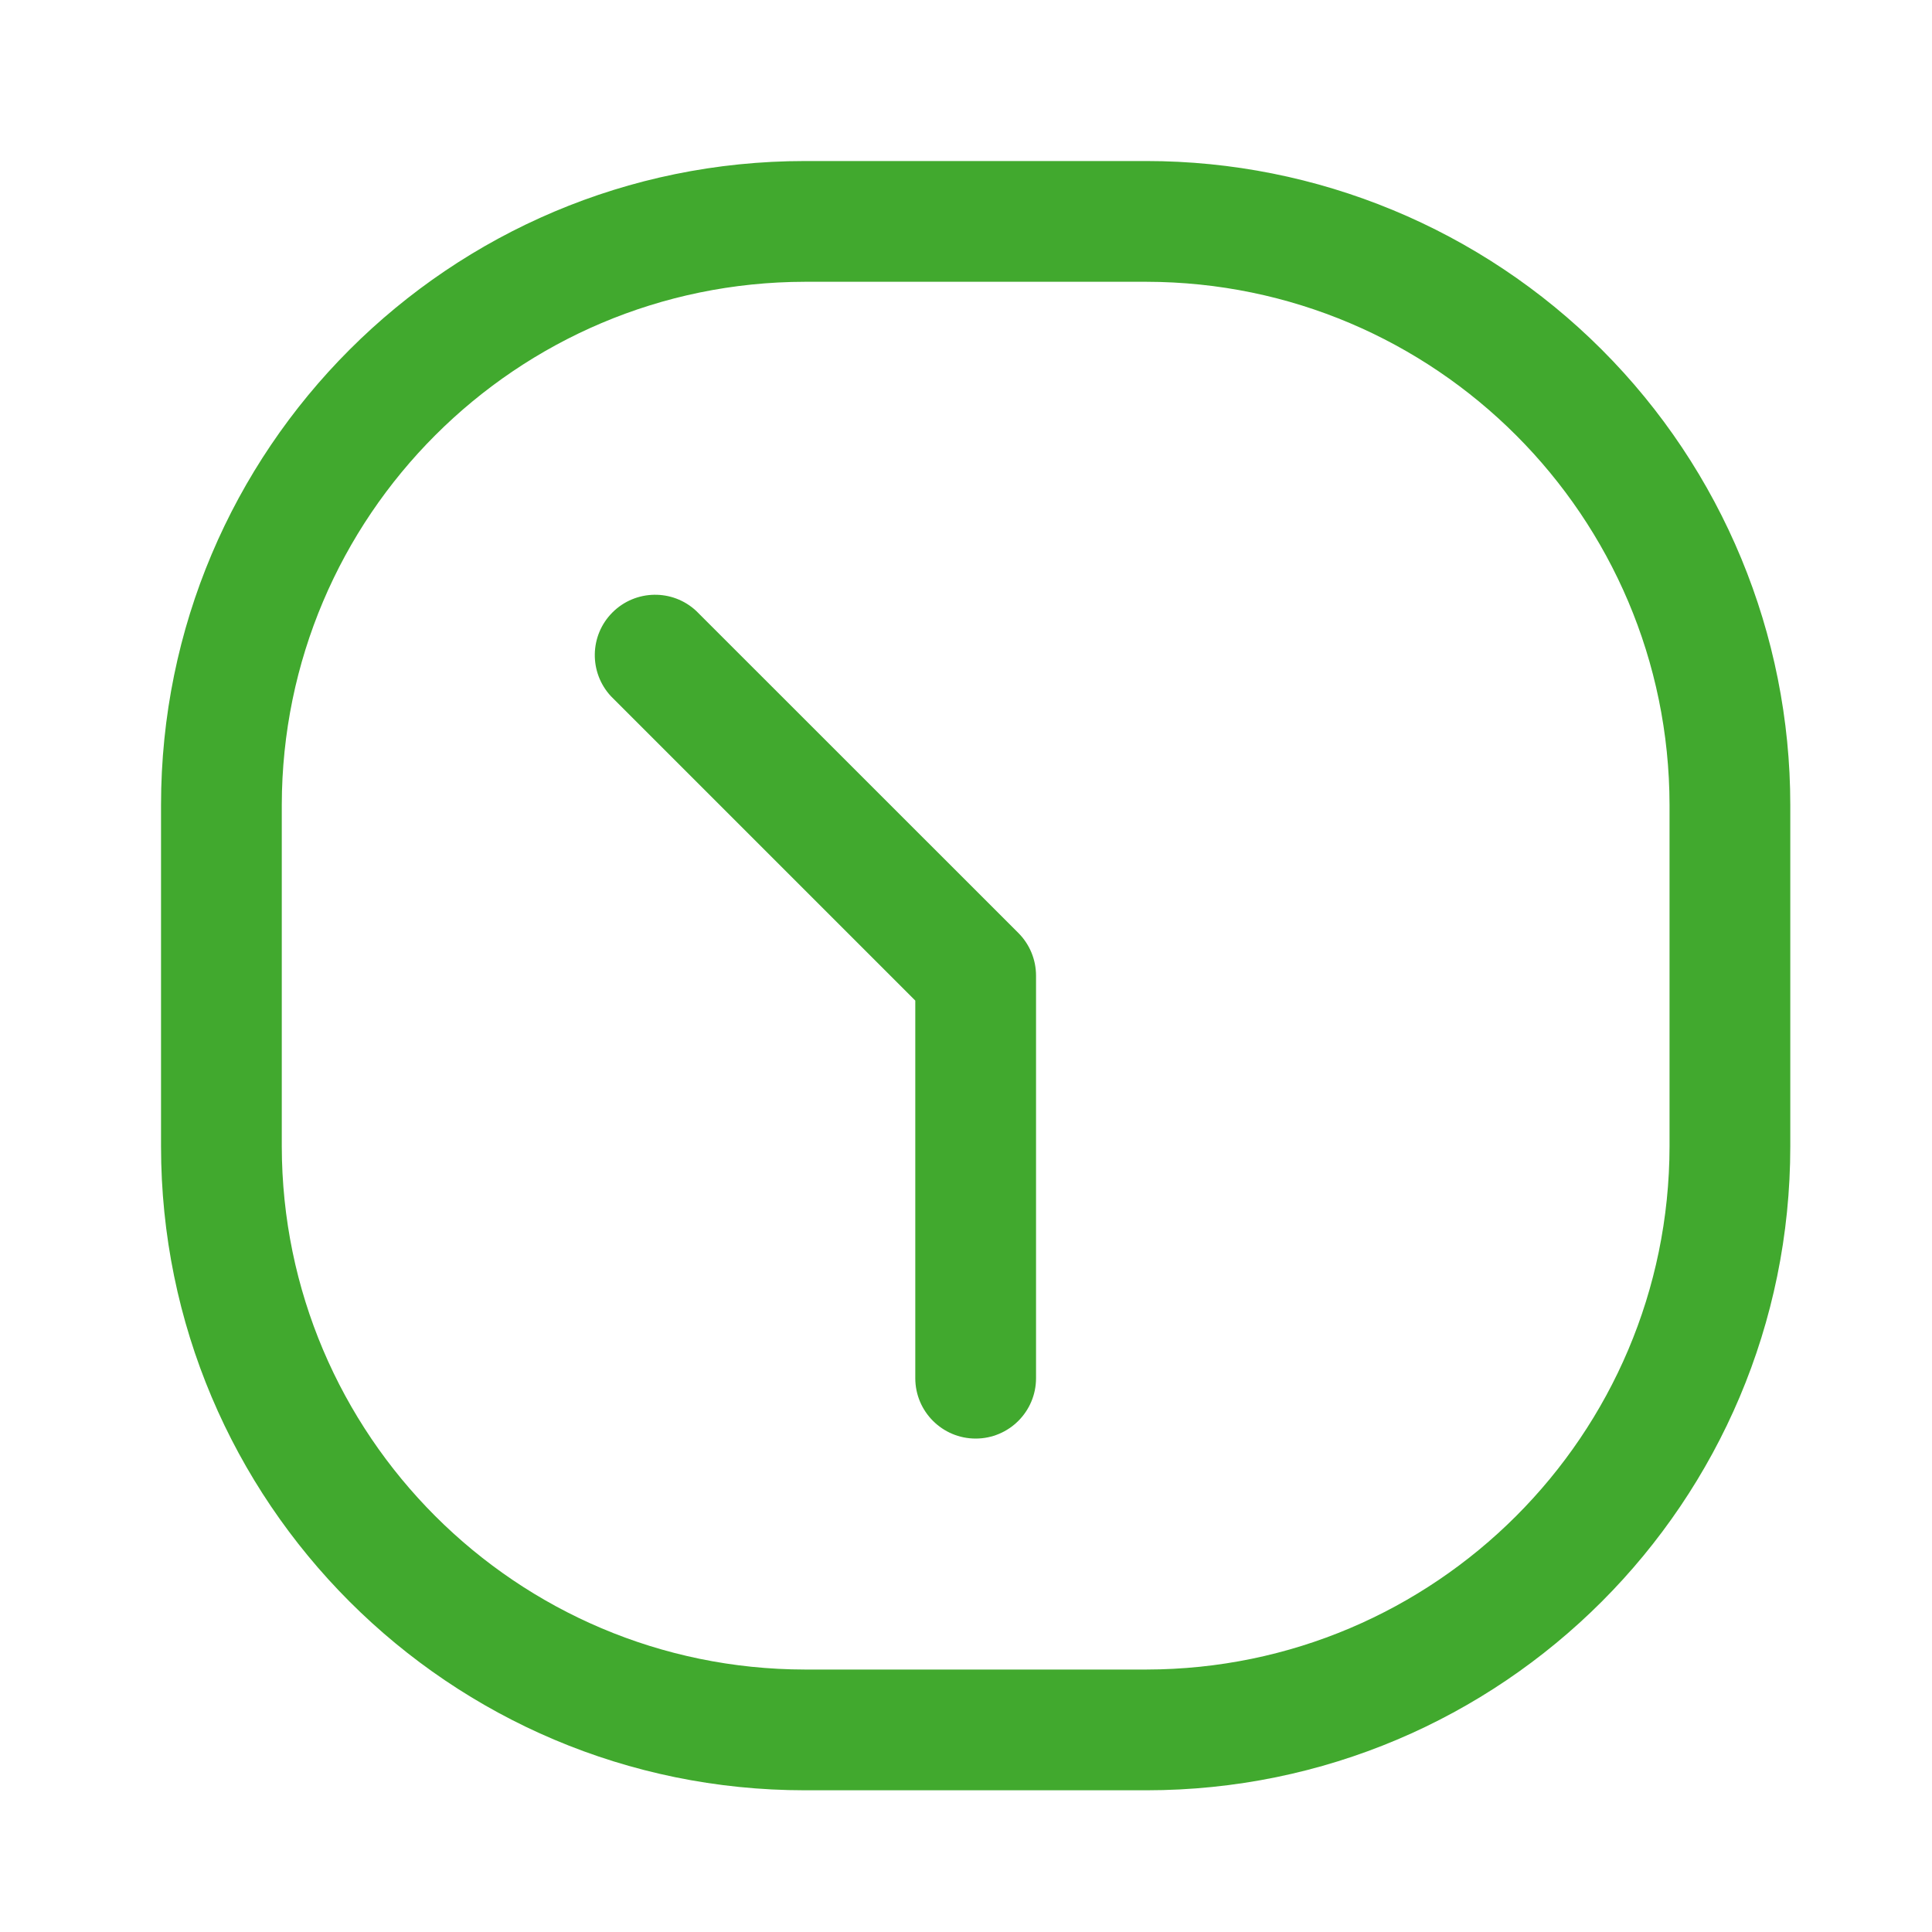
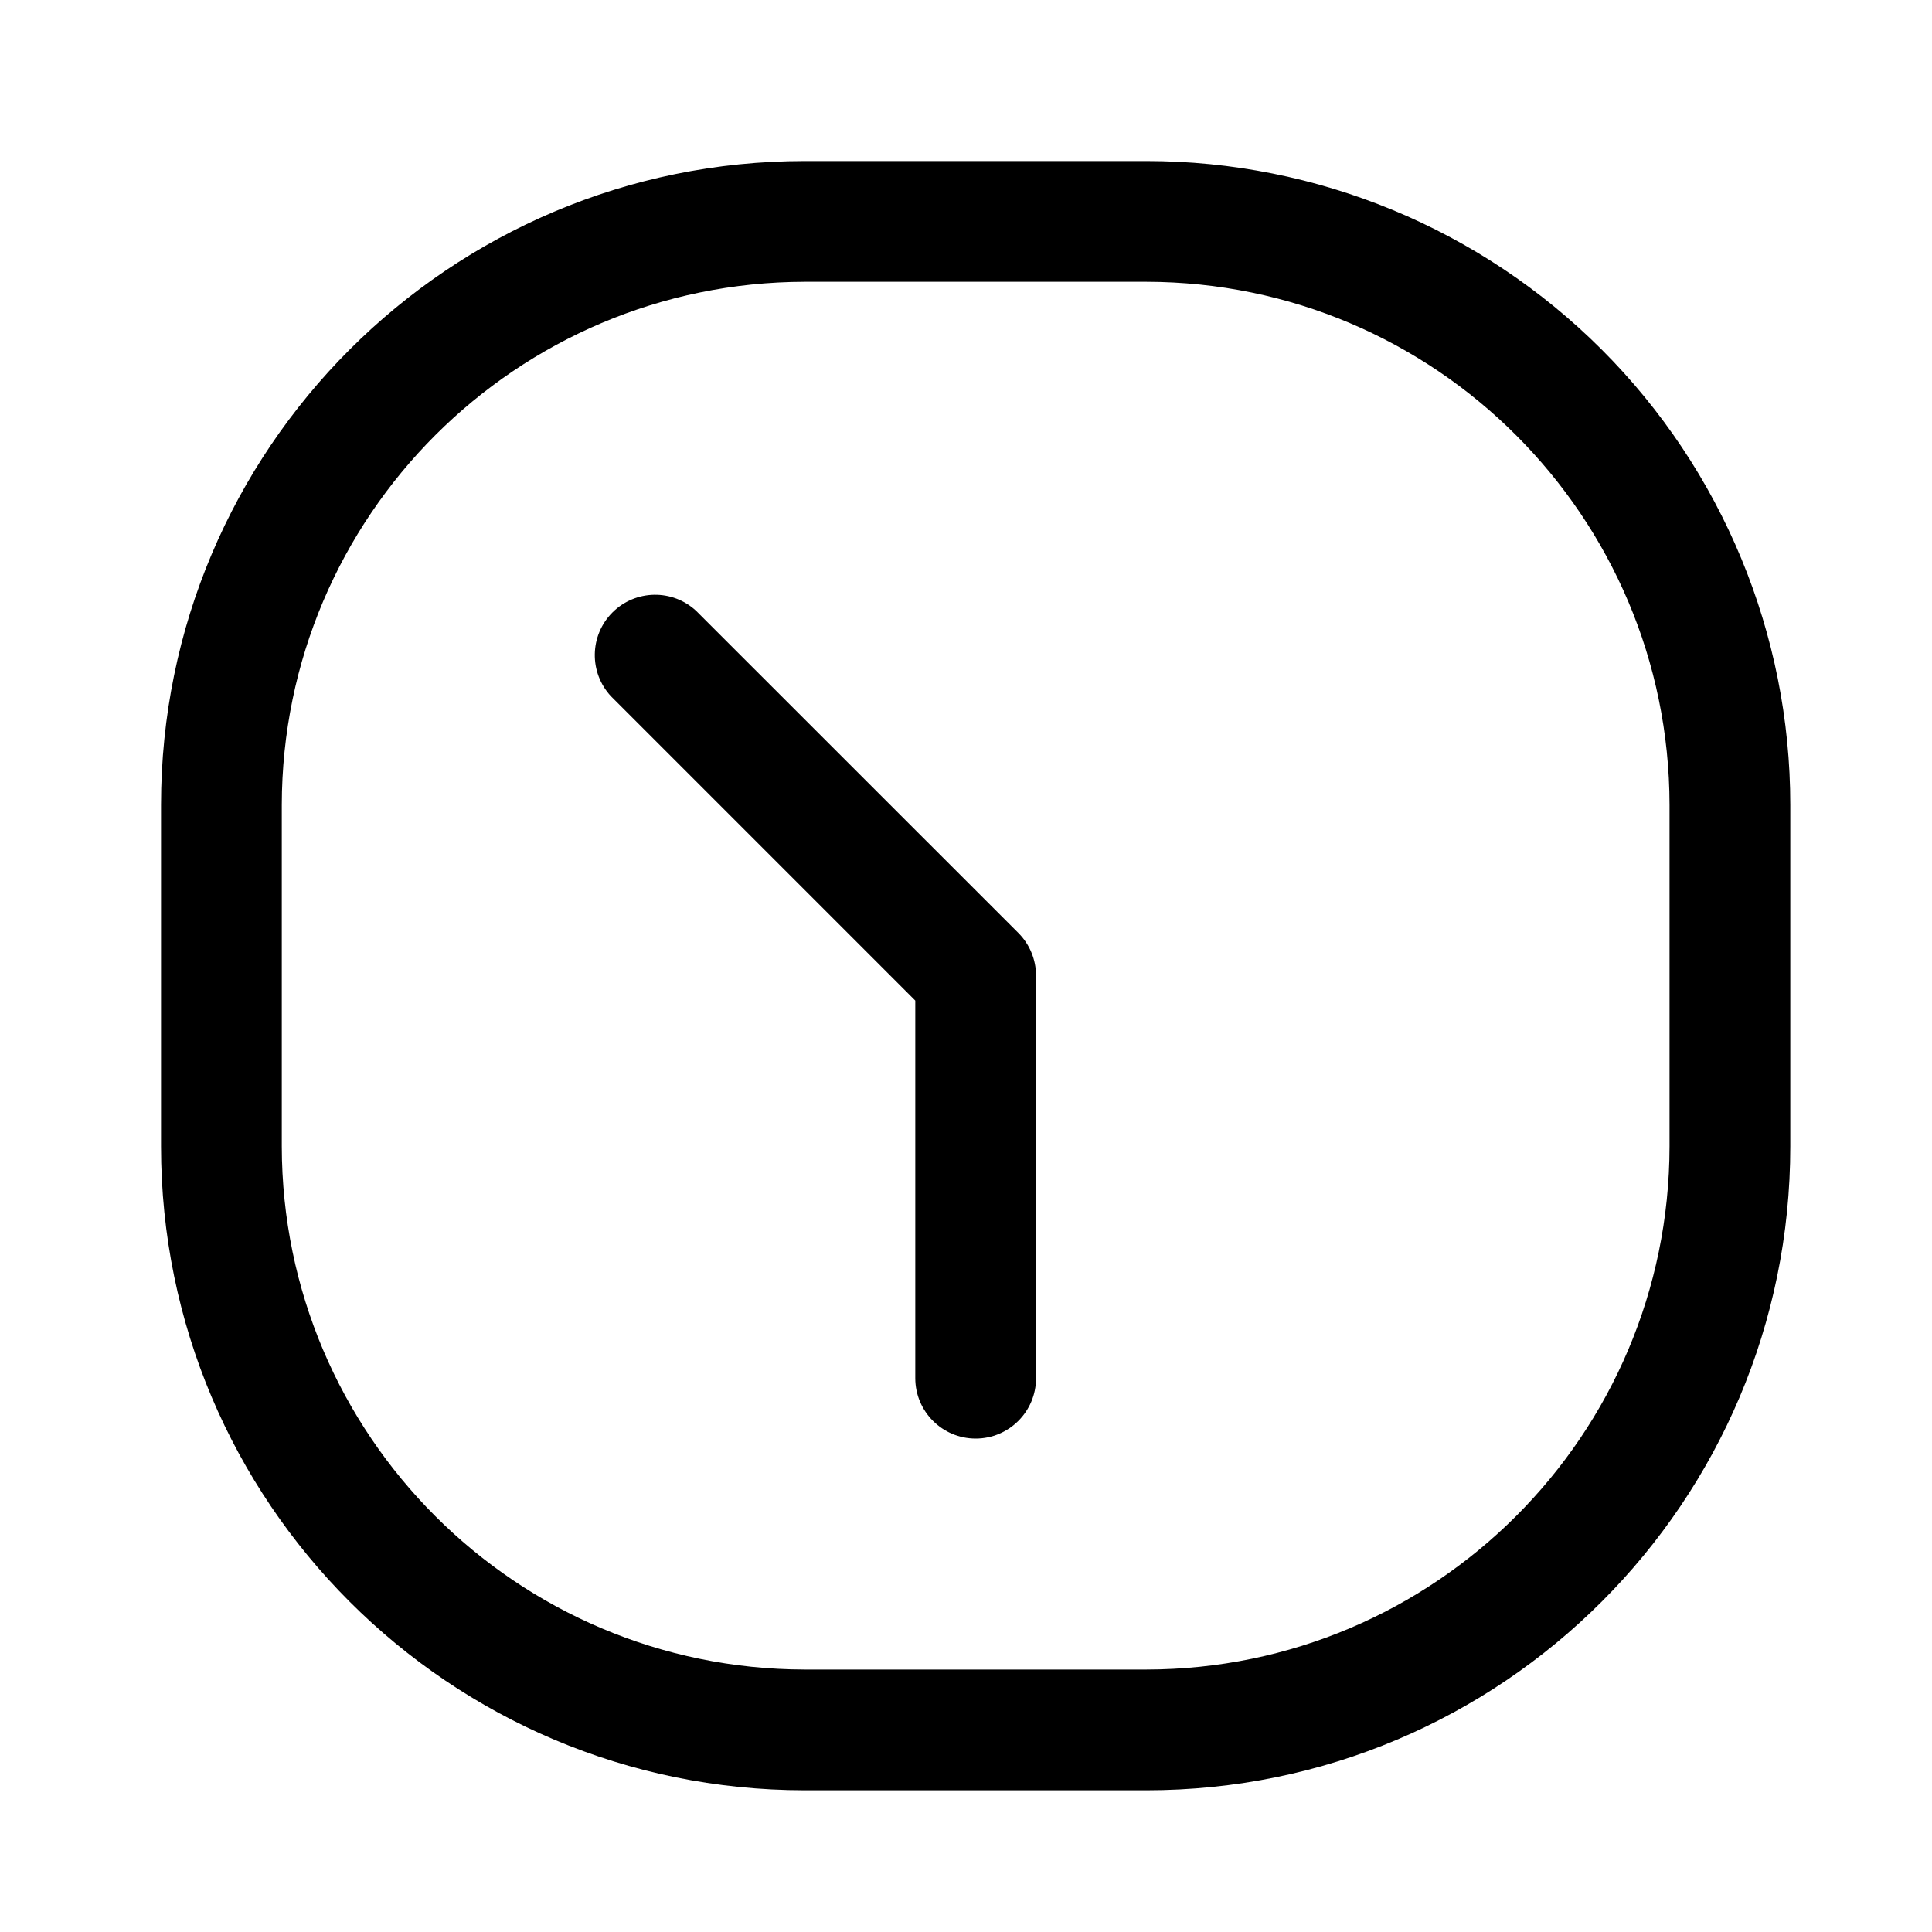
- <svg xmlns="http://www.w3.org/2000/svg" viewBox="0 0 20 20" fill="none">
-   <path d="M7.208 6.325C6.962 6.095 6.578 6.102 6.34 6.34C6.102 6.578 6.096 6.962 6.325 7.208L9.475 10.358V14.267C9.475 14.612 9.755 14.892 10.1 14.892C10.445 14.892 10.725 14.612 10.725 14.267V10.1C10.725 9.934 10.659 9.775 10.542 9.658L7.208 6.325Z" fill="#41A92E" />
-   <path fill-rule="evenodd" clip-rule="evenodd" d="M8.333 1.667H11.867C13.635 1.667 15.331 2.369 16.581 3.619C17.831 4.869 18.533 6.565 18.533 8.333V11.867C18.533 15.548 15.549 18.533 11.867 18.533H8.333C4.651 18.533 1.667 15.548 1.667 11.867V8.333C1.667 4.651 4.651 1.667 8.333 1.667ZM11.867 17.283C14.856 17.279 17.279 14.856 17.283 11.867V8.333C17.279 5.344 14.856 2.921 11.867 2.917H8.333C5.344 2.921 2.921 5.344 2.917 8.333V11.867C2.921 14.856 5.344 17.279 8.333 17.283H11.867Z" fill="#41A92E" />
+ <svg xmlns="http://www.w3.org/2000/svg" viewBox="0 0 20 20">
+   <path d="M7.208 6.325C6.962 6.095 6.578 6.102 6.34 6.34C6.102 6.578 6.096 6.962 6.325 7.208L9.475 10.358V14.267C9.475 14.612 9.755 14.892 10.1 14.892C10.445 14.892 10.725 14.612 10.725 14.267V10.1C10.725 9.934 10.659 9.775 10.542 9.658L7.208 6.325Z" />
+   <path fill-rule="evenodd" clip-rule="evenodd" d="M8.333 1.667H11.867C13.635 1.667 15.331 2.369 16.581 3.619C17.831 4.869 18.533 6.565 18.533 8.333V11.867C18.533 15.548 15.549 18.533 11.867 18.533H8.333C4.651 18.533 1.667 15.548 1.667 11.867V8.333C1.667 4.651 4.651 1.667 8.333 1.667ZM11.867 17.283C14.856 17.279 17.279 14.856 17.283 11.867V8.333C17.279 5.344 14.856 2.921 11.867 2.917H8.333C5.344 2.921 2.921 5.344 2.917 8.333V11.867C2.921 14.856 5.344 17.279 8.333 17.283H11.867Z" />
</svg>
